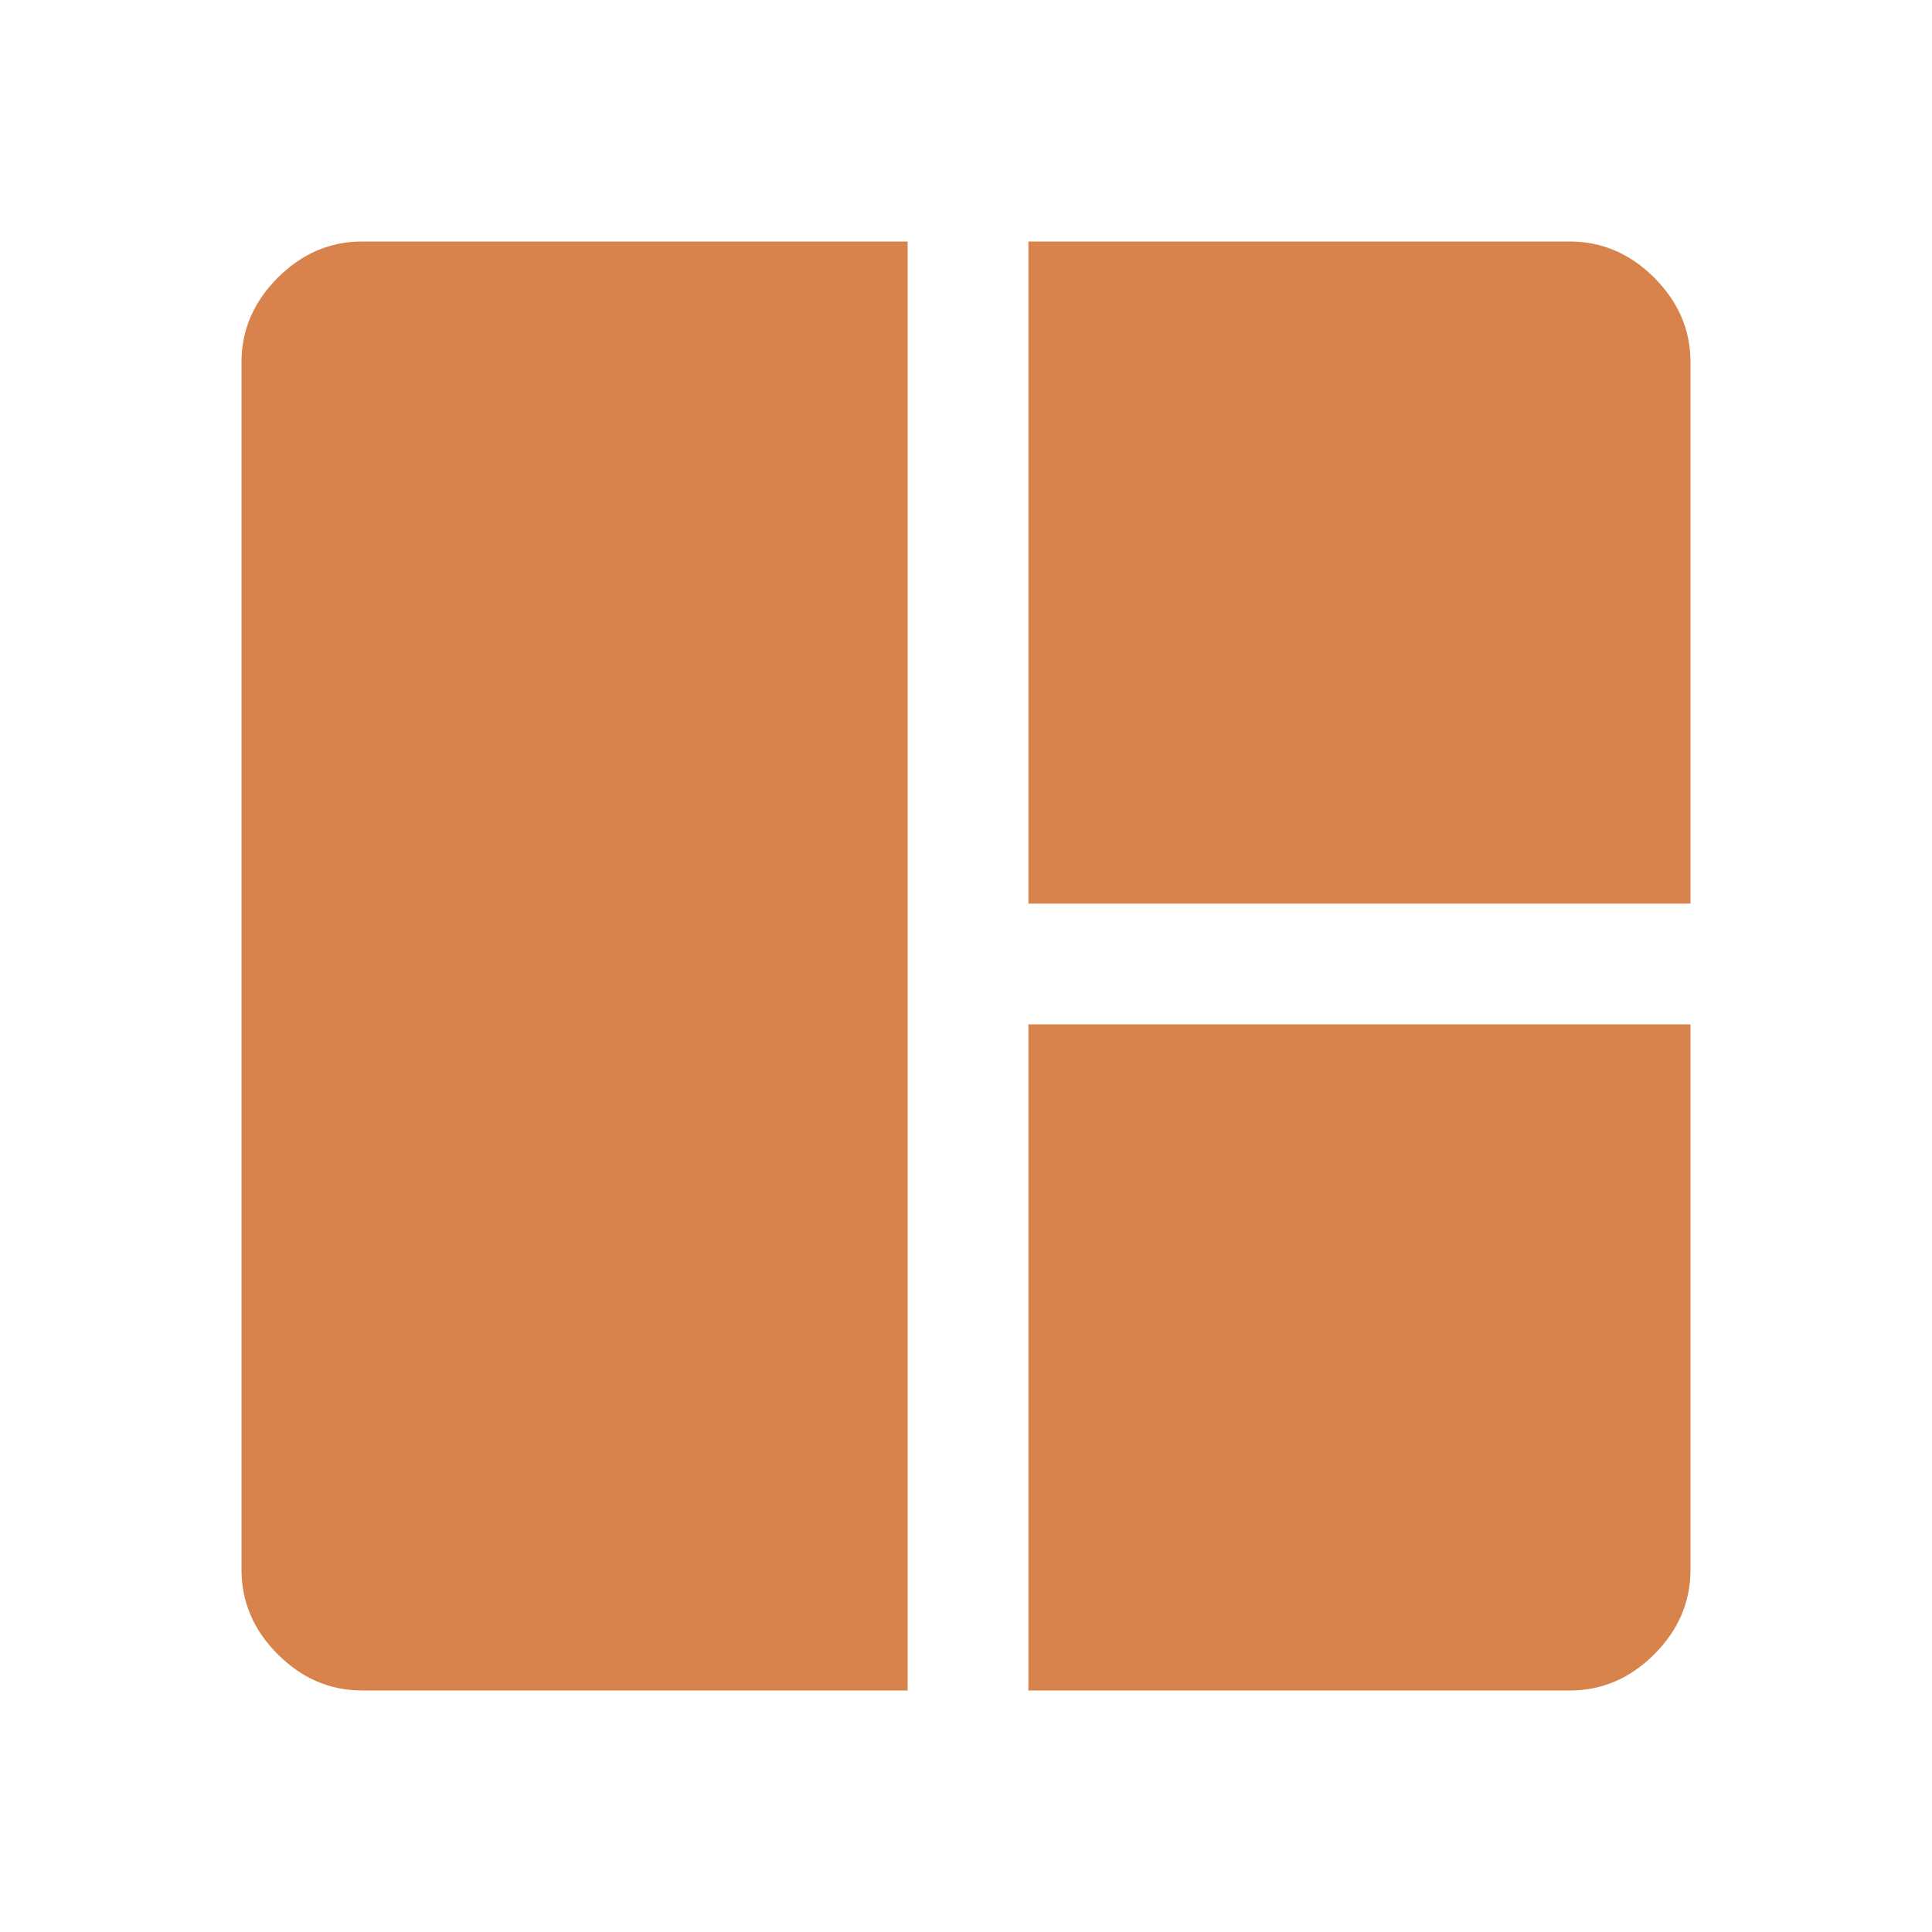
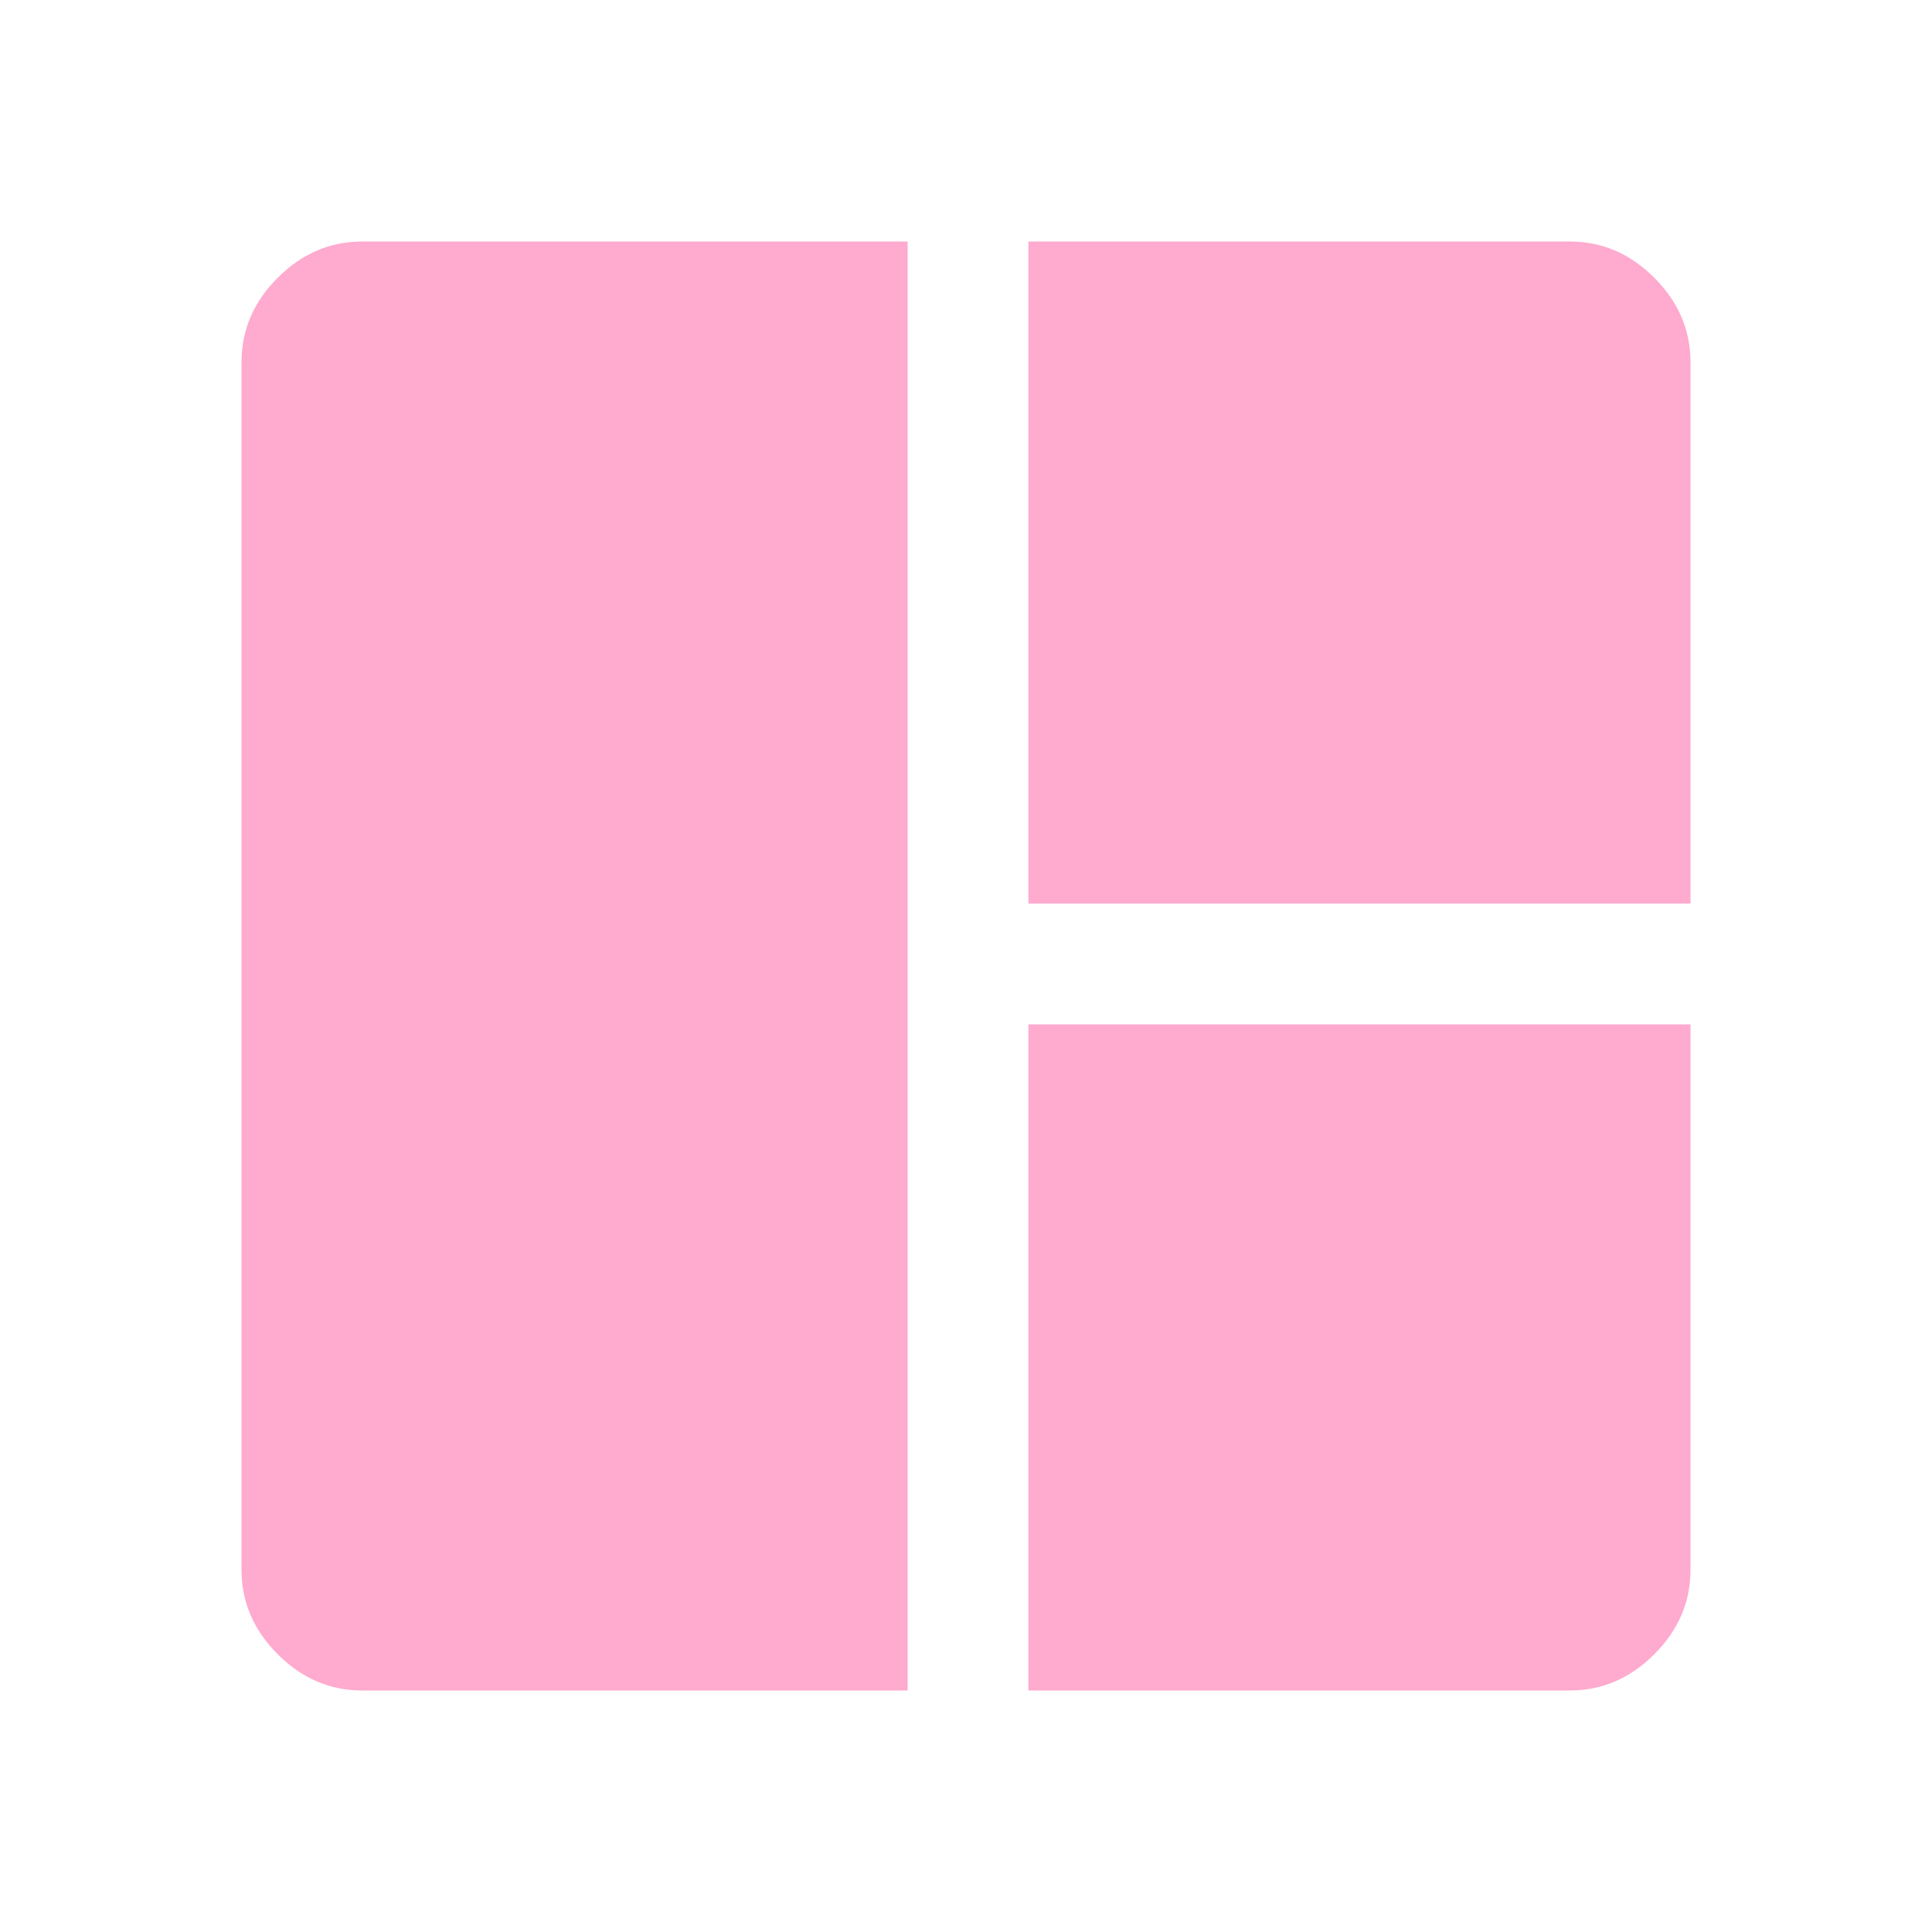
- <svg xmlns="http://www.w3.org/2000/svg" height="48px" viewBox="0 -960 960 960" width="48px" fill="#d8834c">
+ <svg xmlns="http://www.w3.org/2000/svg" height="48px" viewBox="0 -960 960 960" width="48px" fill="#ffaacf">
  <path d="M451-120H180q-24 0-42-18t-18-42v-600q0-24 18-42t42-18h271v720Zm60-391v-329h269q24 0 42 18t18 42v269H511Zm0 391v-331h329v271q0 24-18 42t-42 18H511Z" />
</svg>
